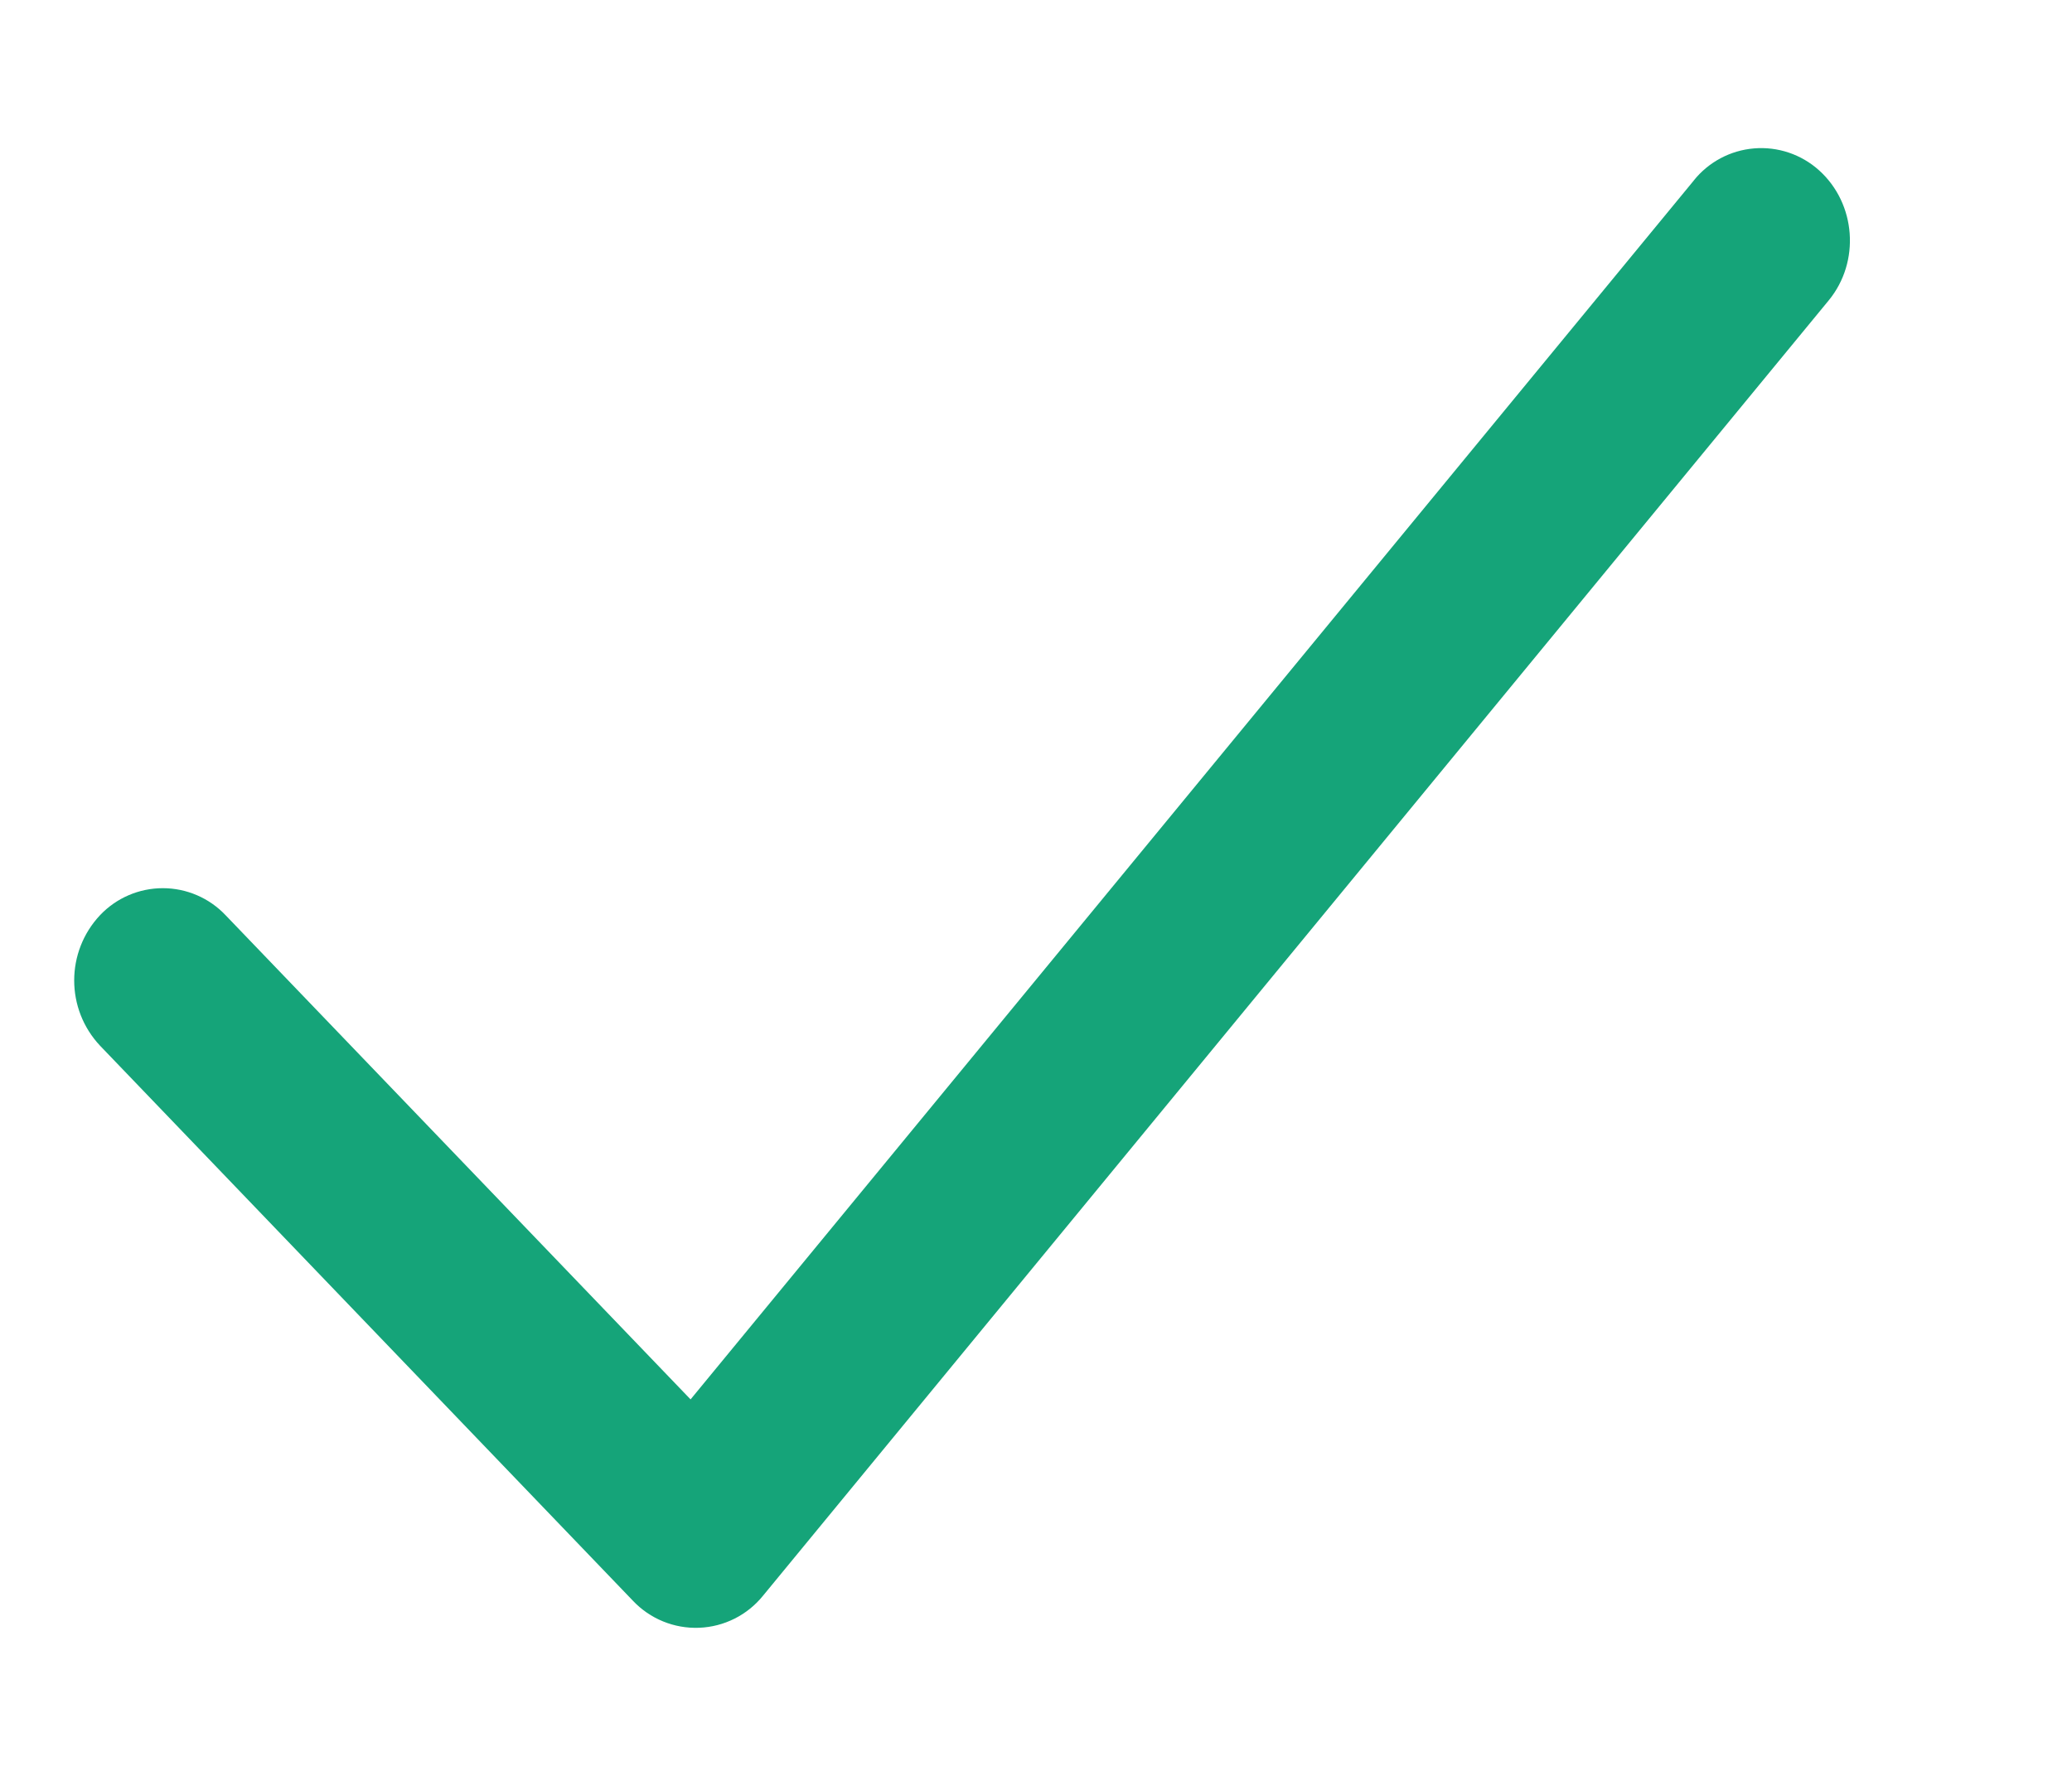
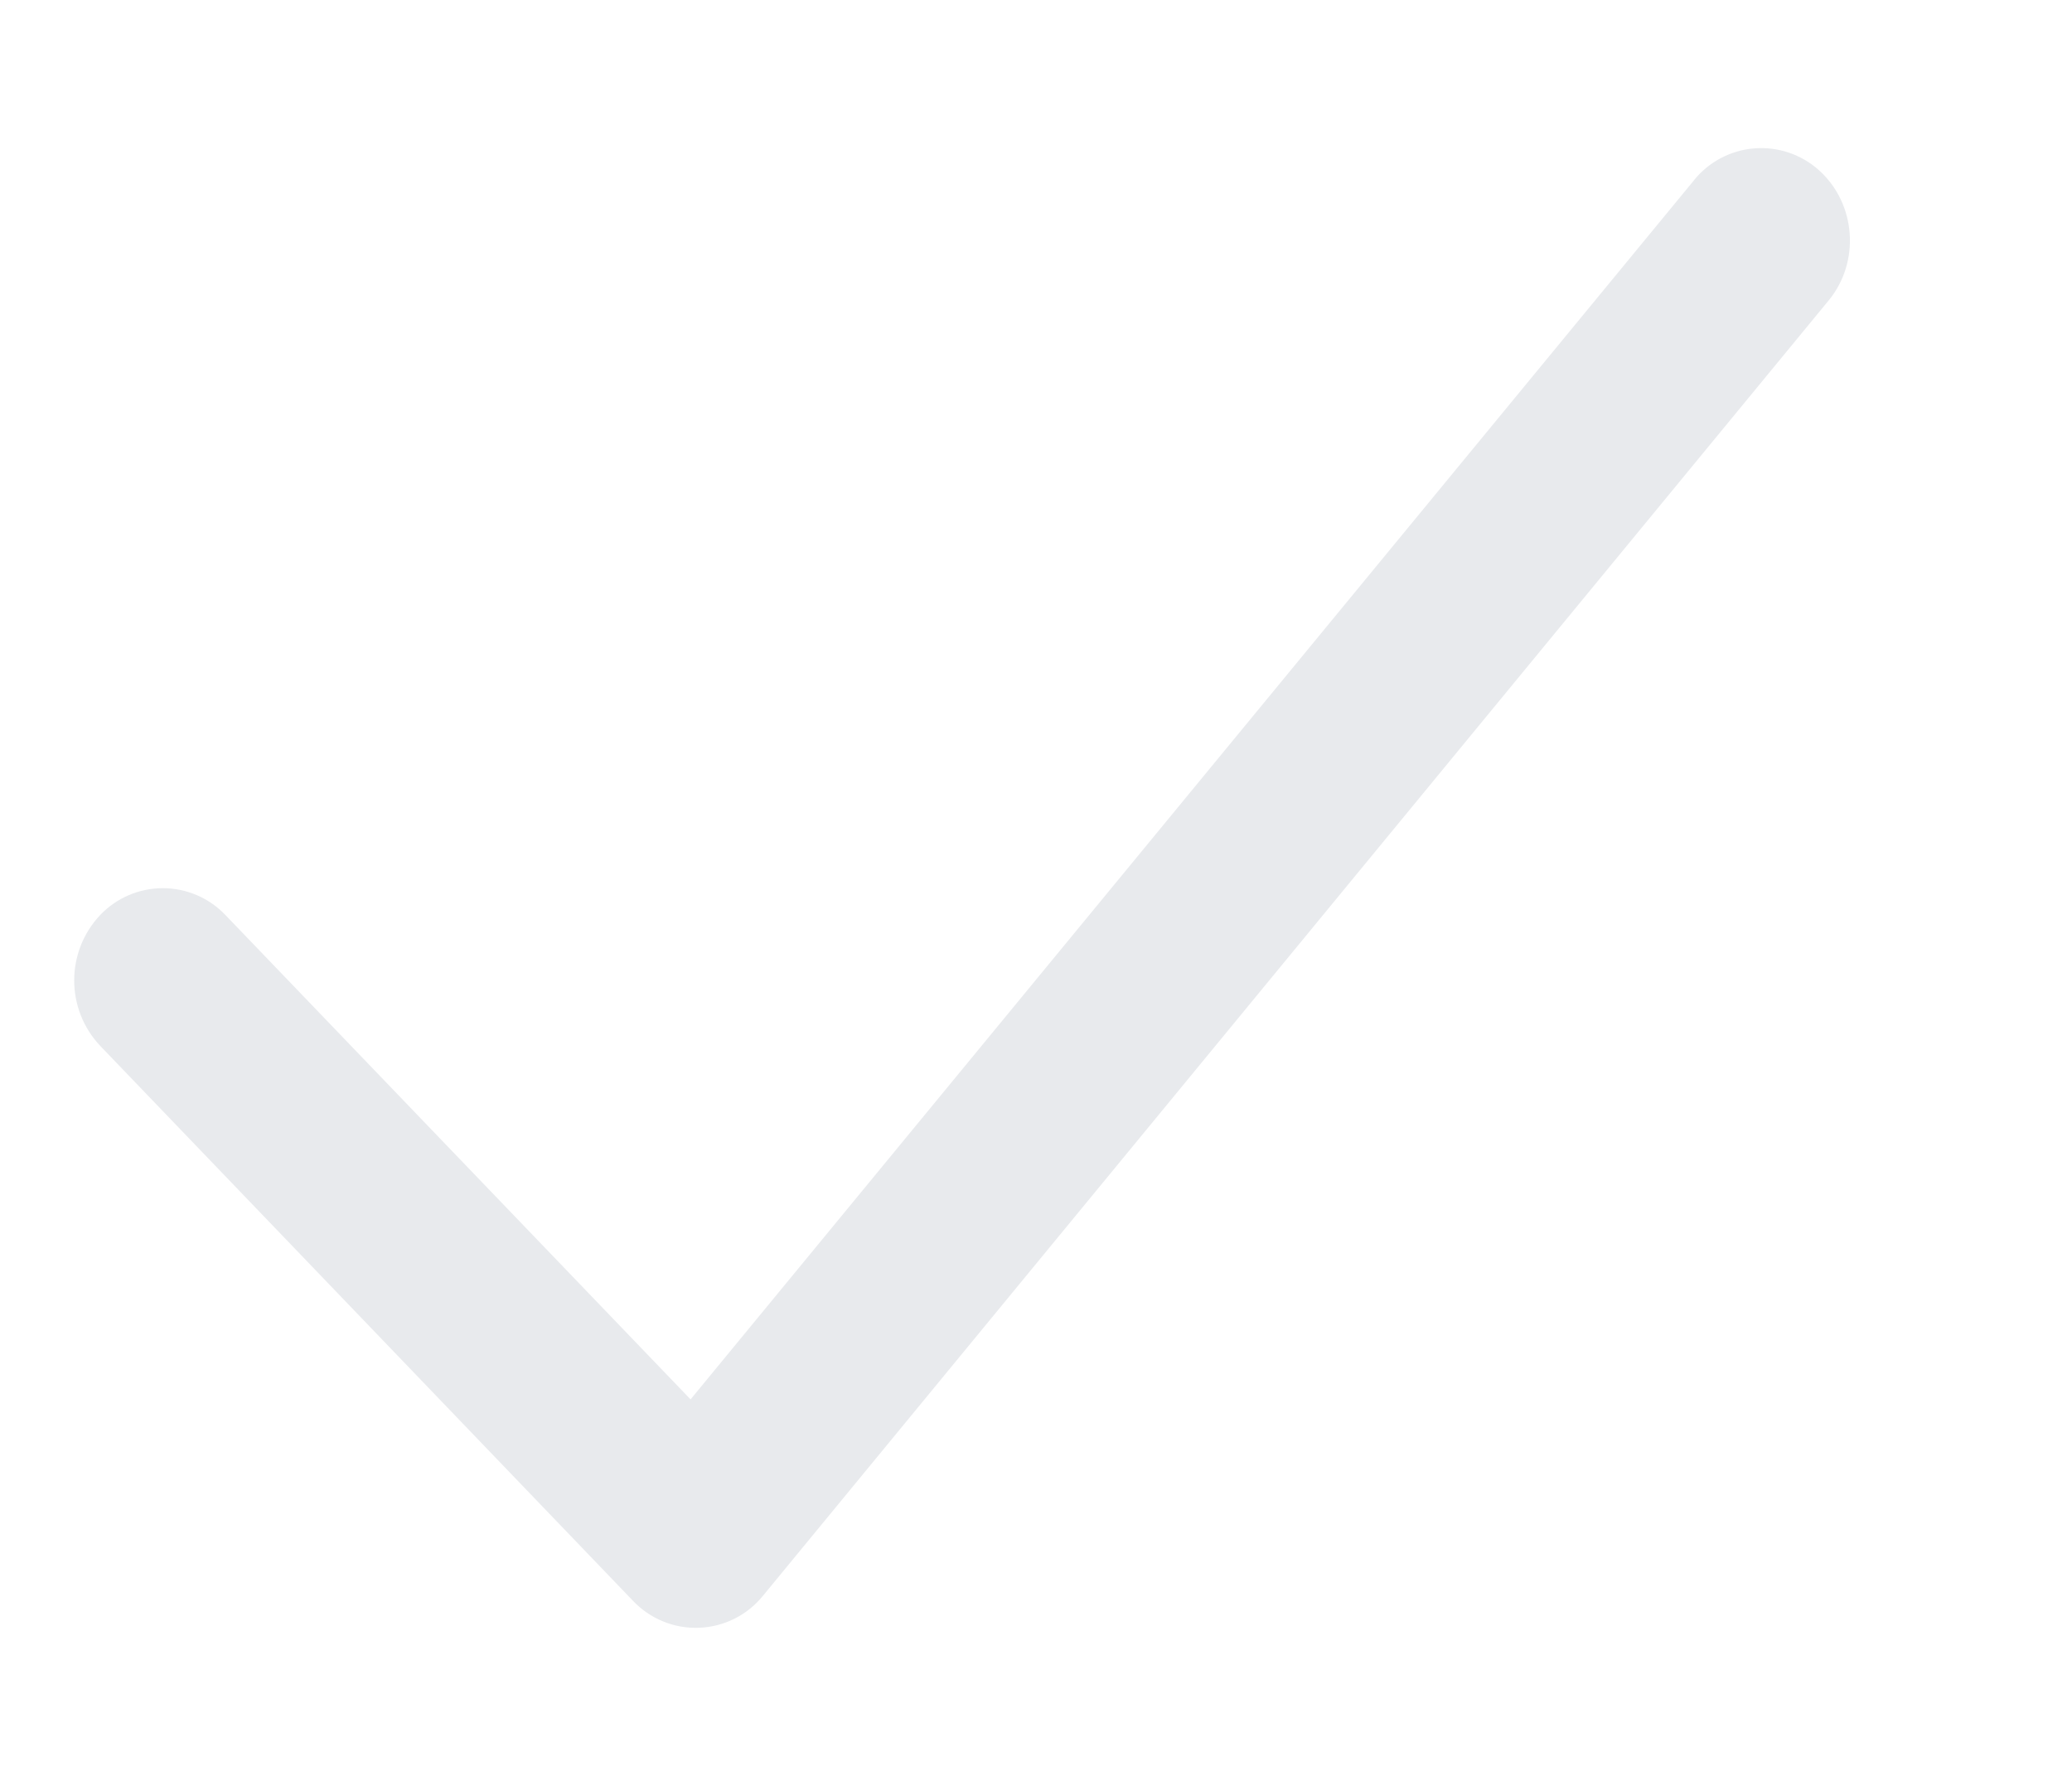
<svg xmlns="http://www.w3.org/2000/svg" width="7" height="6" fill="none">
-   <path d="M5.722.61a.292.292 0 0 1 .423-.035c.126.113.14.31.033.44l-3.6 4.376a.292.292 0 0 1-.44.017l-1.8-1.875a.322.322 0 0 1 0-.441.292.292 0 0 1 .424 0l1.571 1.636L5.723.609z" fill="#15A479" />
+   <path d="M5.722.61a.292.292 0 0 1 .423-.035c.126.113.14.31.033.44l-3.6 4.376a.292.292 0 0 1-.44.017l-1.8-1.875a.322.322 0 0 1 0-.441.292.292 0 0 1 .424 0l1.571 1.636L5.723.609z" fill="#E8EAED" />
</svg>
